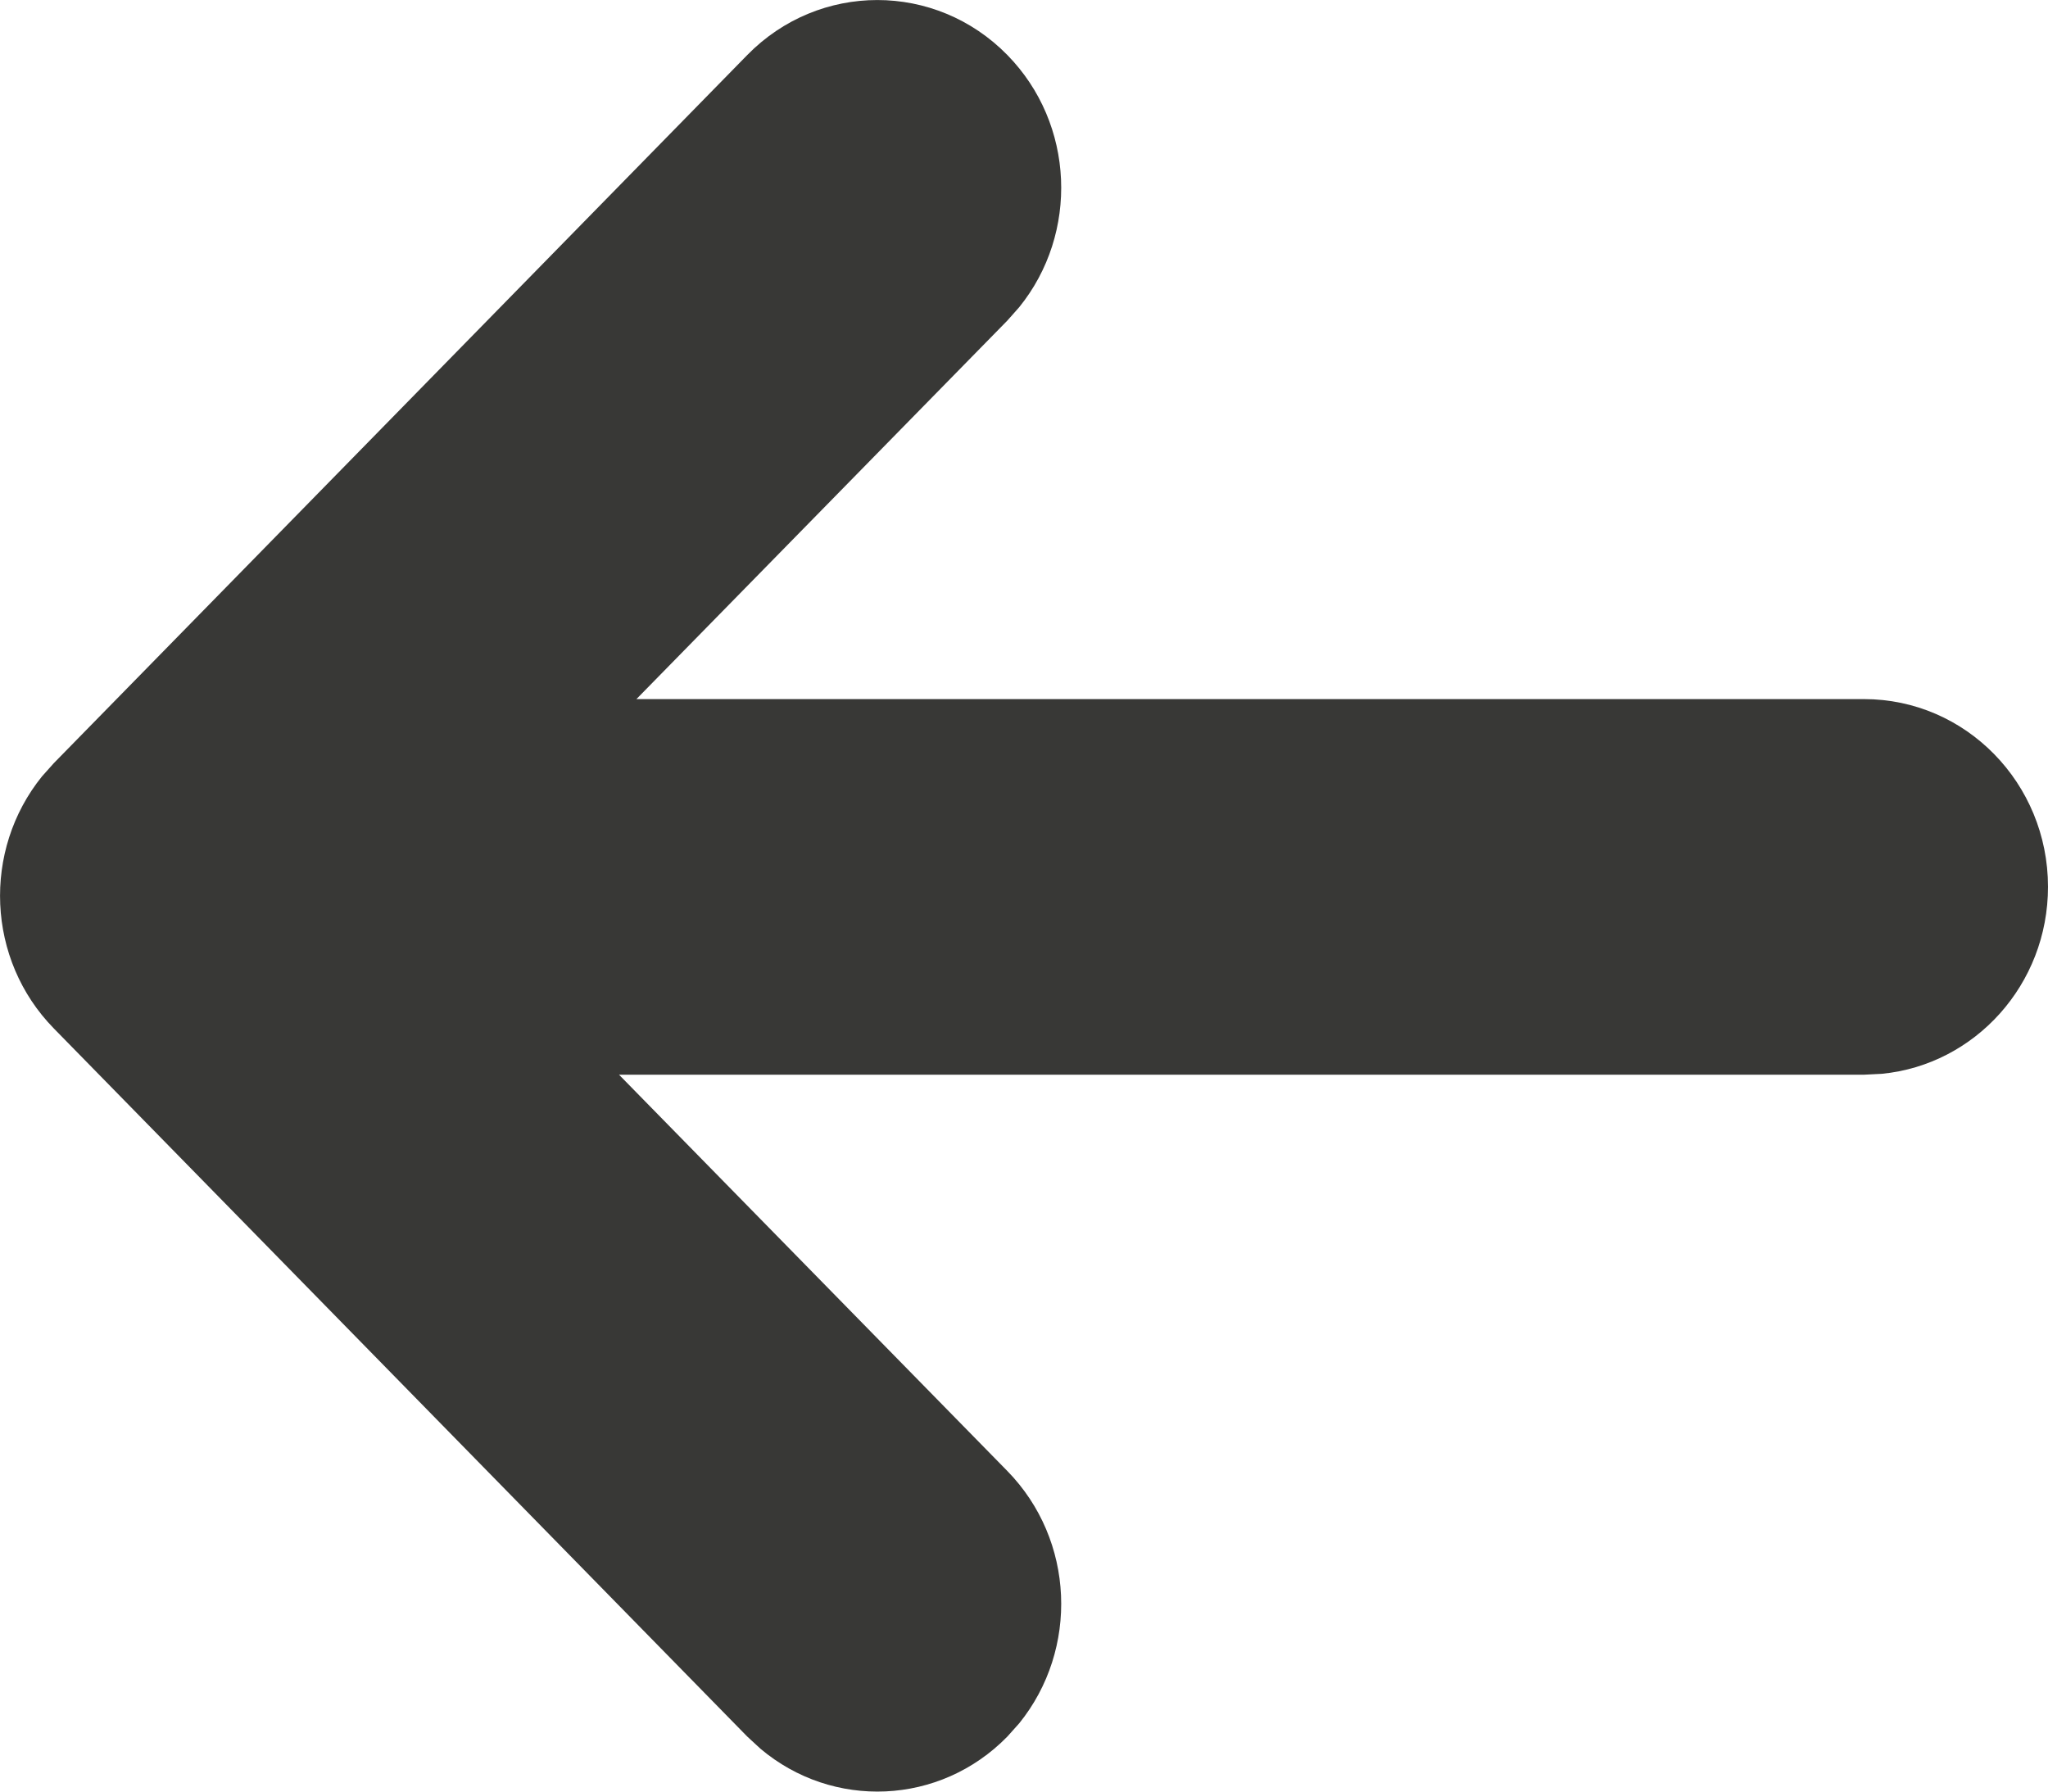
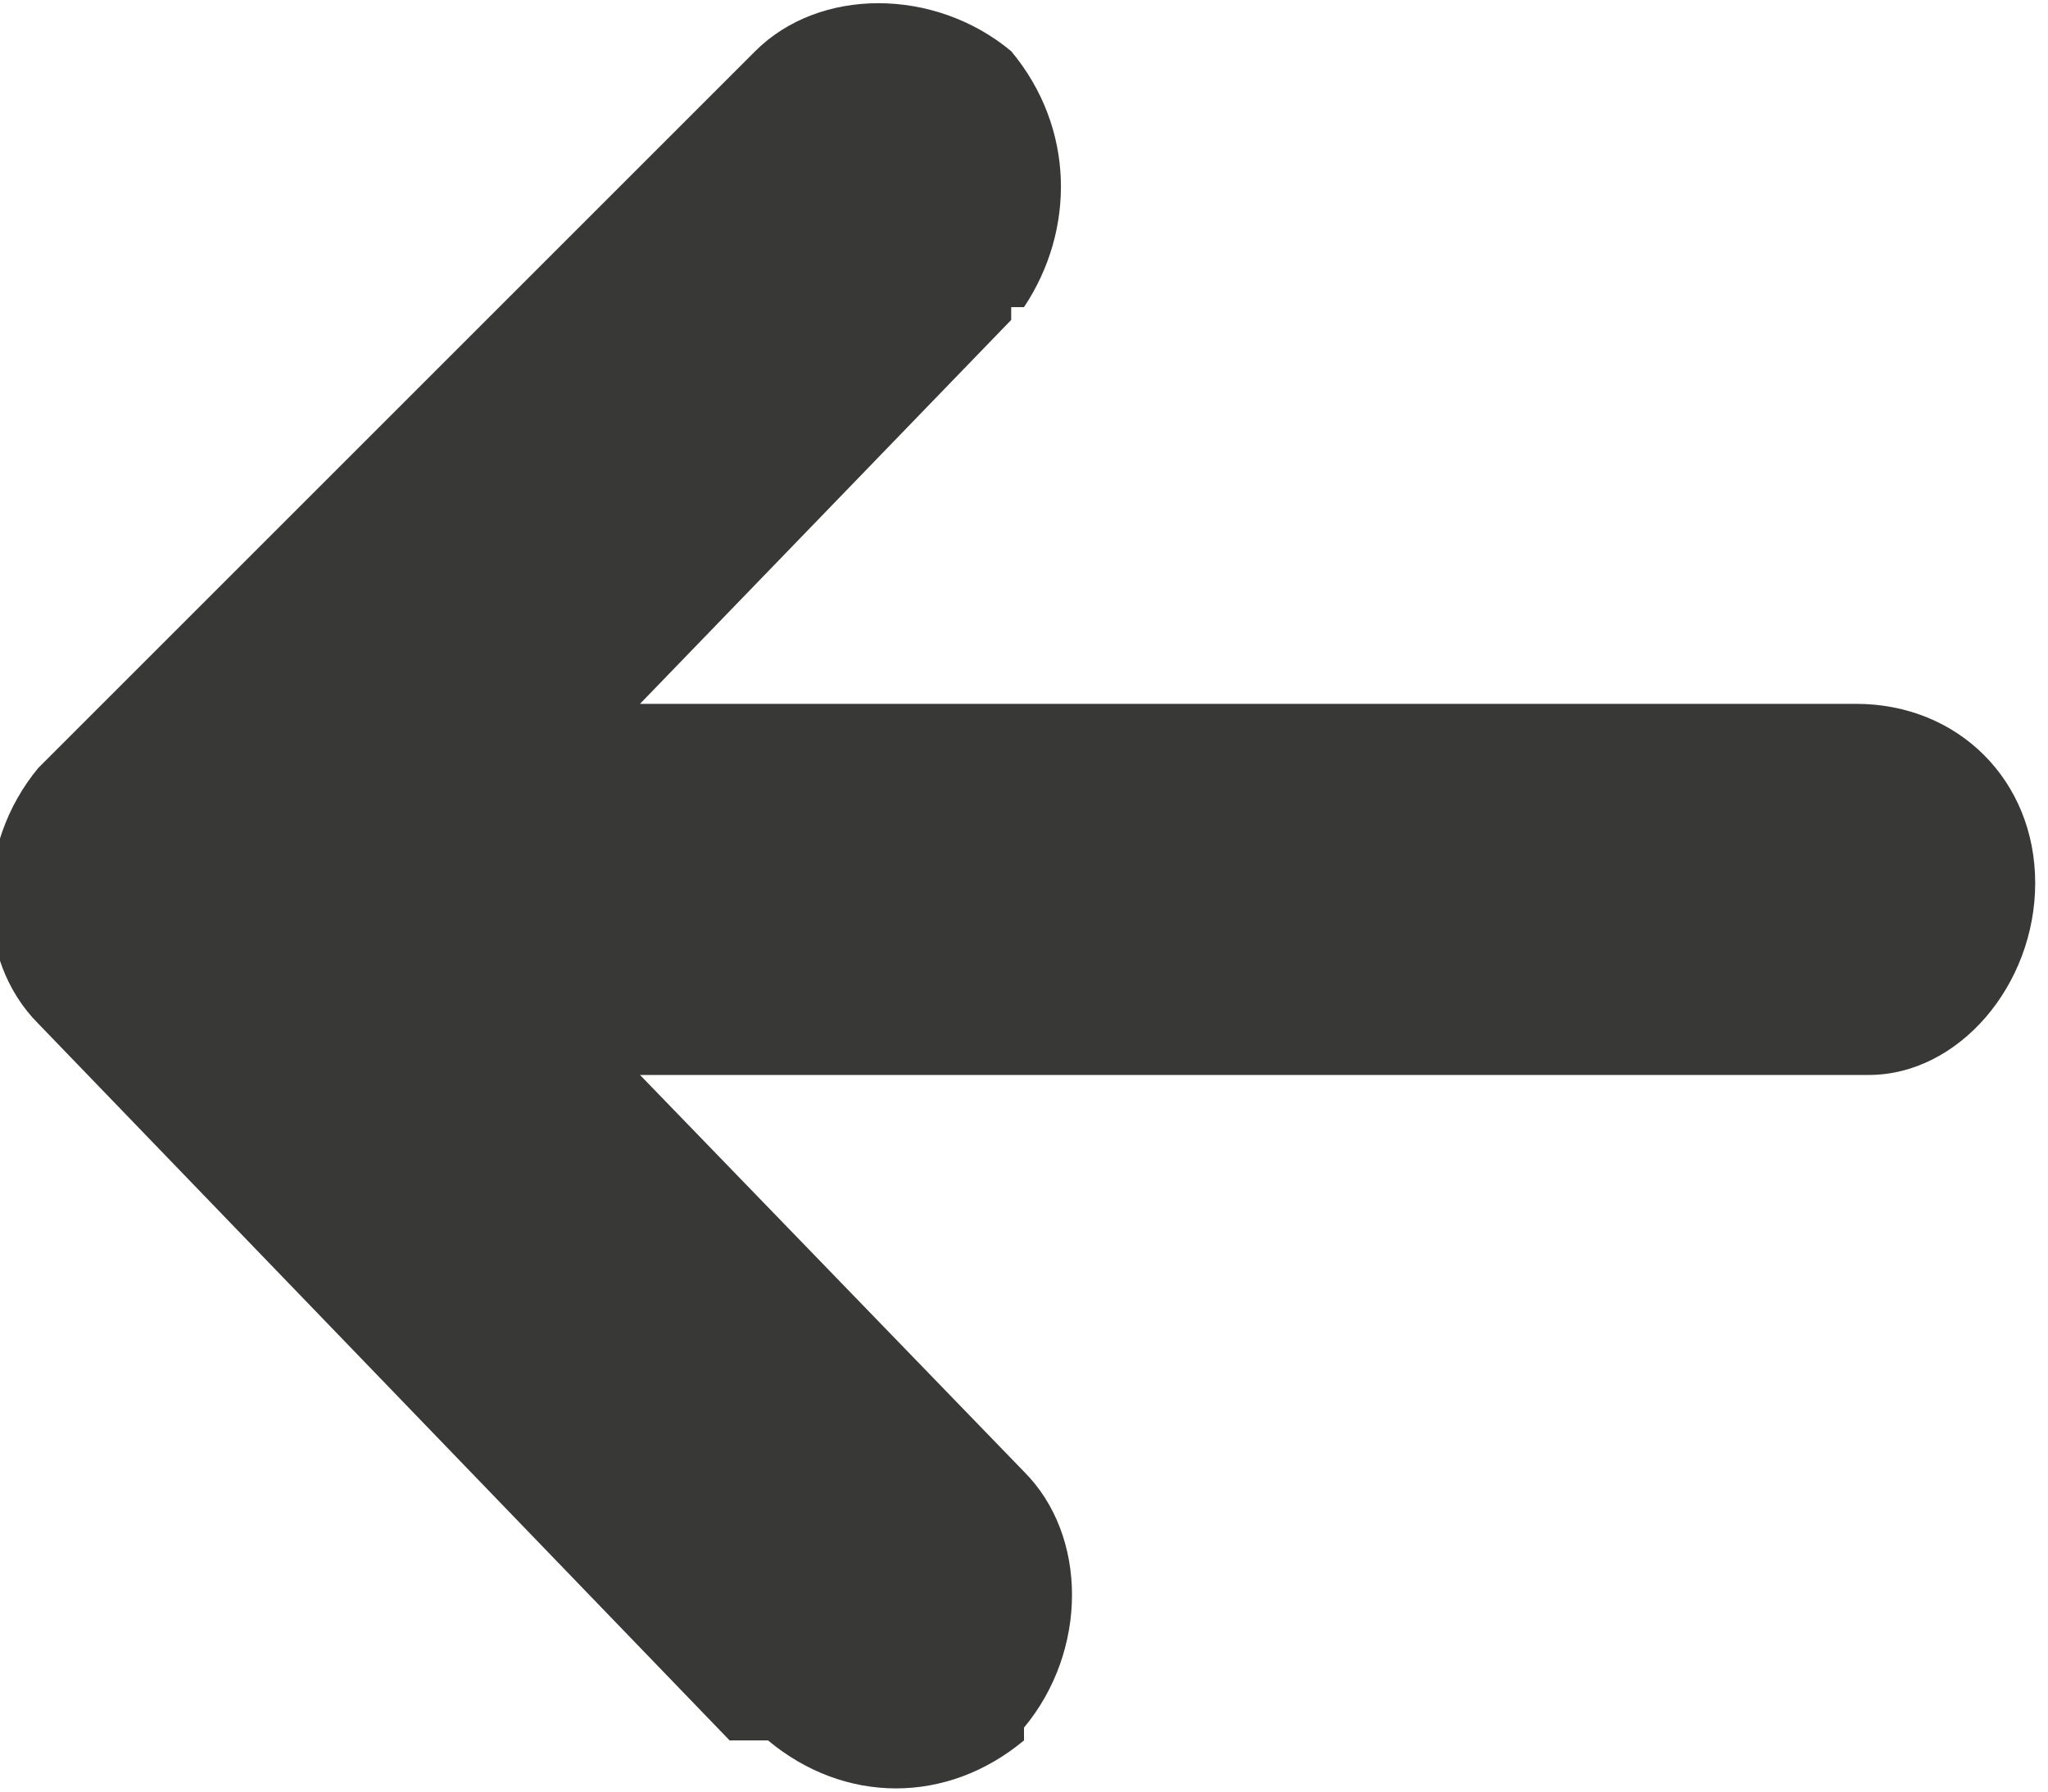
- <svg xmlns="http://www.w3.org/2000/svg" width="16" height="14" viewBox="0 0 16 14" fill="none">
-   <path fill-rule="evenodd" clip-rule="evenodd" d="M7.963 2.4C8.429 1.824 8.398 0.969 7.87 0.43C7.309 -0.143 6.399 -0.143 5.838 0.43L0.421 5.963L0.328 6.067C-0.138 6.644 -0.107 7.498 0.421 8.037L5.838 13.57L5.941 13.665C6.505 14.141 7.342 14.11 7.87 13.57L7.963 13.466C8.429 12.889 8.398 12.035 7.87 11.495L4.836 8.398H14.563L14.702 8.391C15.43 8.32 16 7.693 16 6.93C16 6.12 15.357 5.463 14.563 5.463H4.972L7.87 2.505L7.963 2.4Z" fill="#383836" />
+ <svg xmlns="http://www.w3.org/2000/svg" fill="none" viewBox="0 0 16 14">
+   <path fill="#383836" fill-rule="evenodd" d="M8 2.4c.4-.6.4-1.4-.1-2-.6-.5-1.5-.5-2 0L.3 6c-.5.6-.5 1.5 0 2l5.4 5.6H6c.6.5 1.4.5 2 0v-.1c.5-.6.5-1.5 0-2l-3-3.1H14.6c.7 0 1.3-.7 1.3-1.5s-.6-1.4-1.4-1.4H5l2.9-3v-.1z" clip-rule="evenodd" />
</svg>
